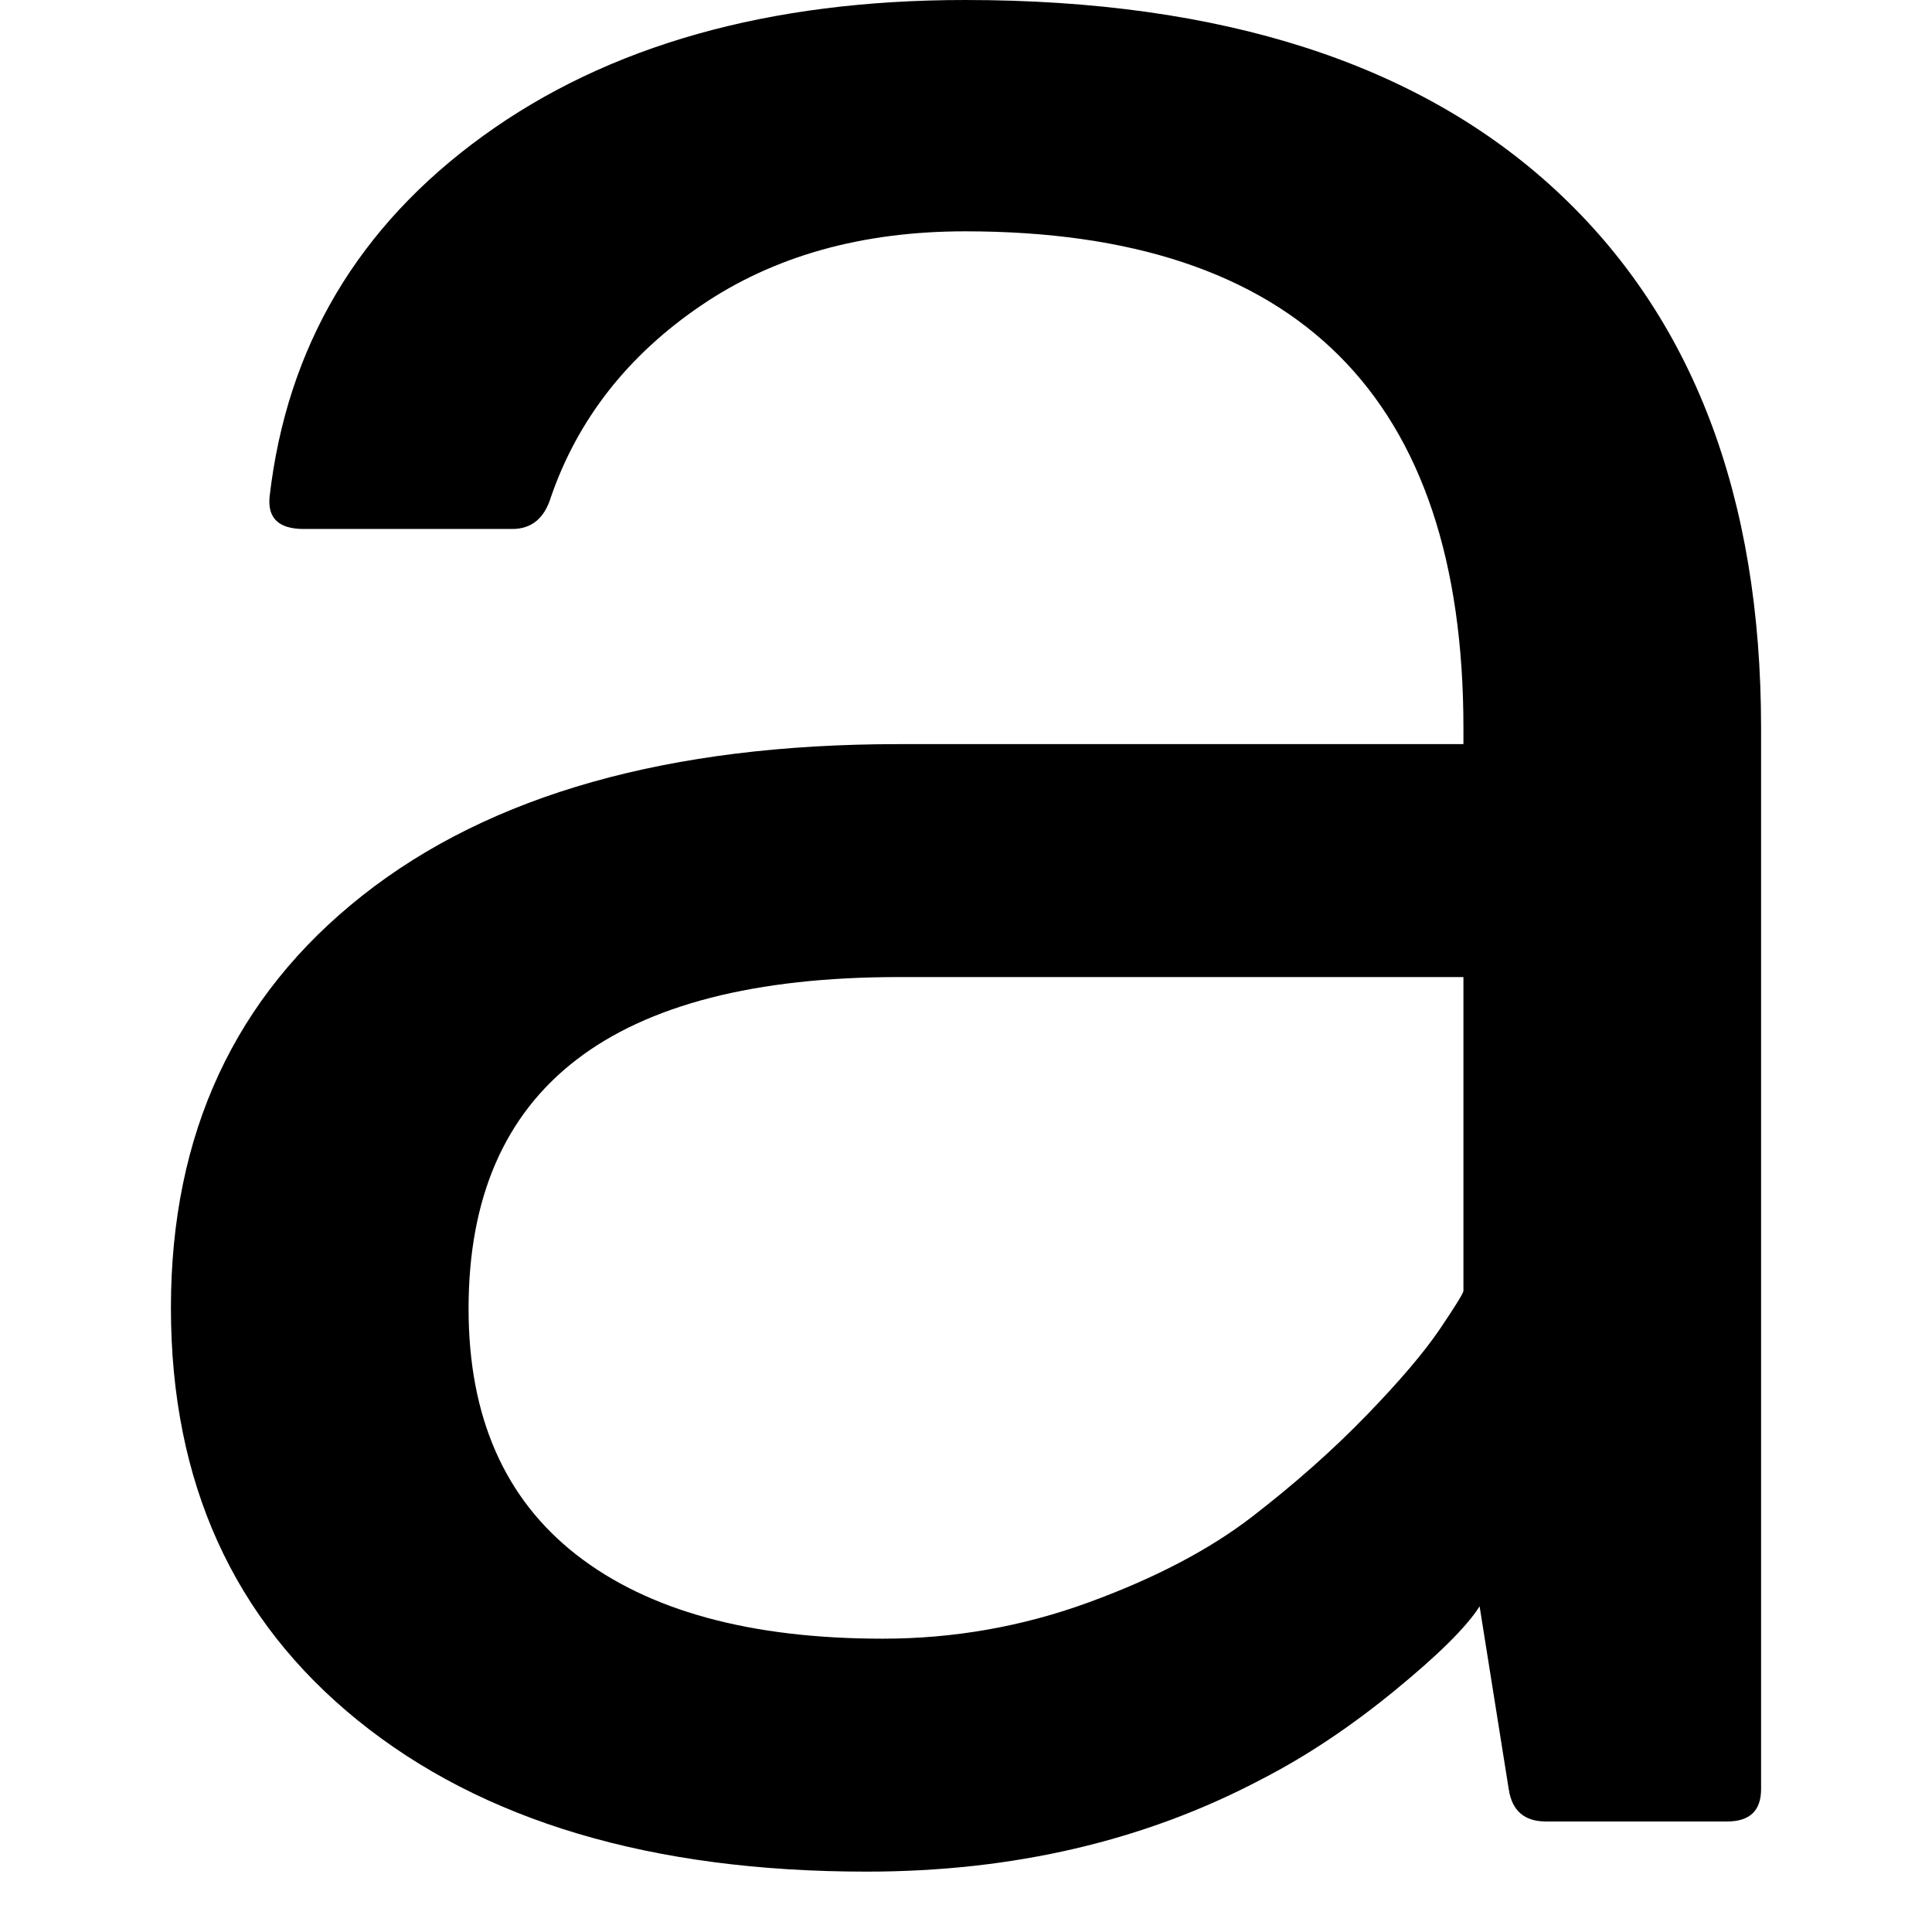
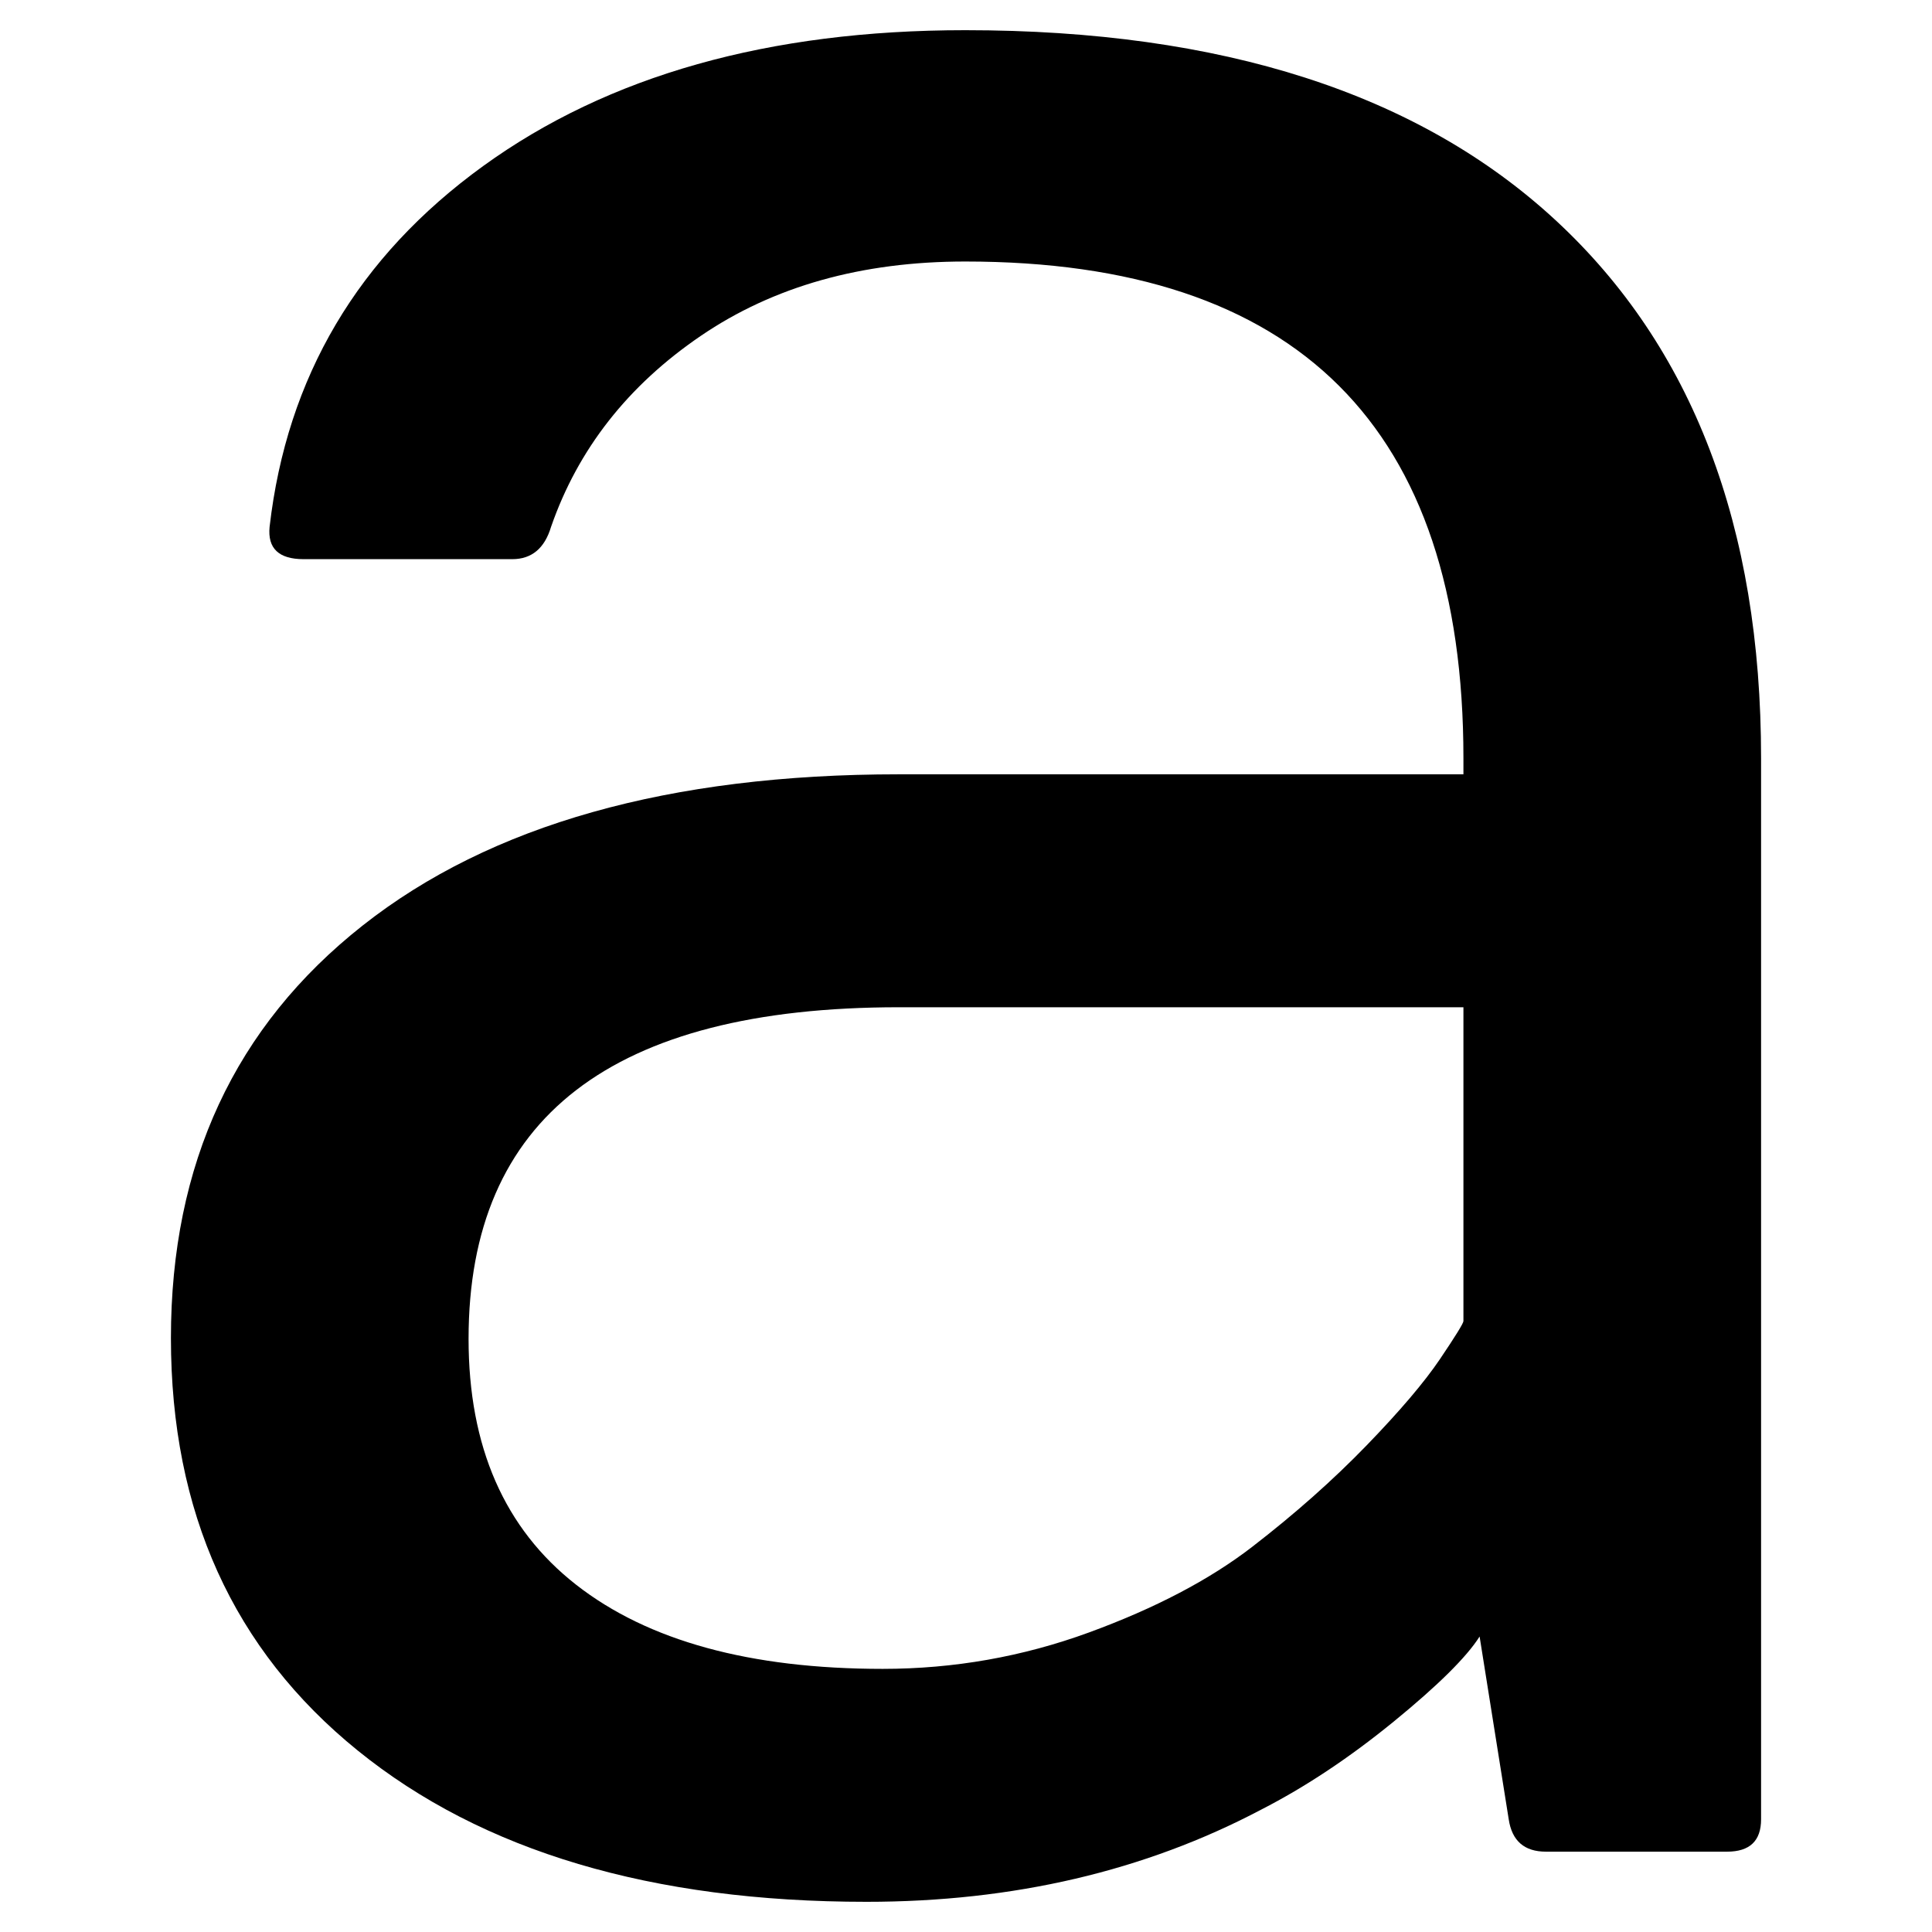
<svg xmlns="http://www.w3.org/2000/svg" height="512" width="512">
  <style>
path { fill: black; fill-rule: nonzero; }
</style>
-   <g transform="translate(8) scale(0.4286949) translate(-36, 1126) scale(1, -1)">
+   <g transform="translate(8 8) scale(0.4286949) translate(-36 1126) scale(1 -1)">
    <path d="M238.5,62.5 q-115.5,93.5,-115.5,255 q0,161.5,118.5,255 q118.5,93.5,331.5,93.5 l349,0 l0,10 q0,307,-308,307 q-96,0,-163.5,-46 q-67.5,-46,-92.5,-118 q-6,-20,-24,-20 l-129,0 q-23,0,-21,20 q16,139,132,223 q116,84,298,84 q238,0,365,-117.5 q127,-117.5,127,-332.5 l0,-656 q0,-20,-21,-20 l-112,0 q-20,0,-23,20 l-18,113 q-12,-19,-53,-52.5 q-41,-33.5,-82,-54.5 q-108,-57,-244,-57 q-199,0,-314.5,93.5 z M307,317 q0,-100,66.5,-152 q66.5,-52,189.5,-52 q66,0,127.5,22.5 q61.5,22.5,101,53 q39.5,30.5,70.5,62.5 q31,32,45.5,53.5 q14.5,21.5,14.5,23.5 l0,194 l-349,0 q-266,0,-266,-205 z" />
  </g>
</svg>
